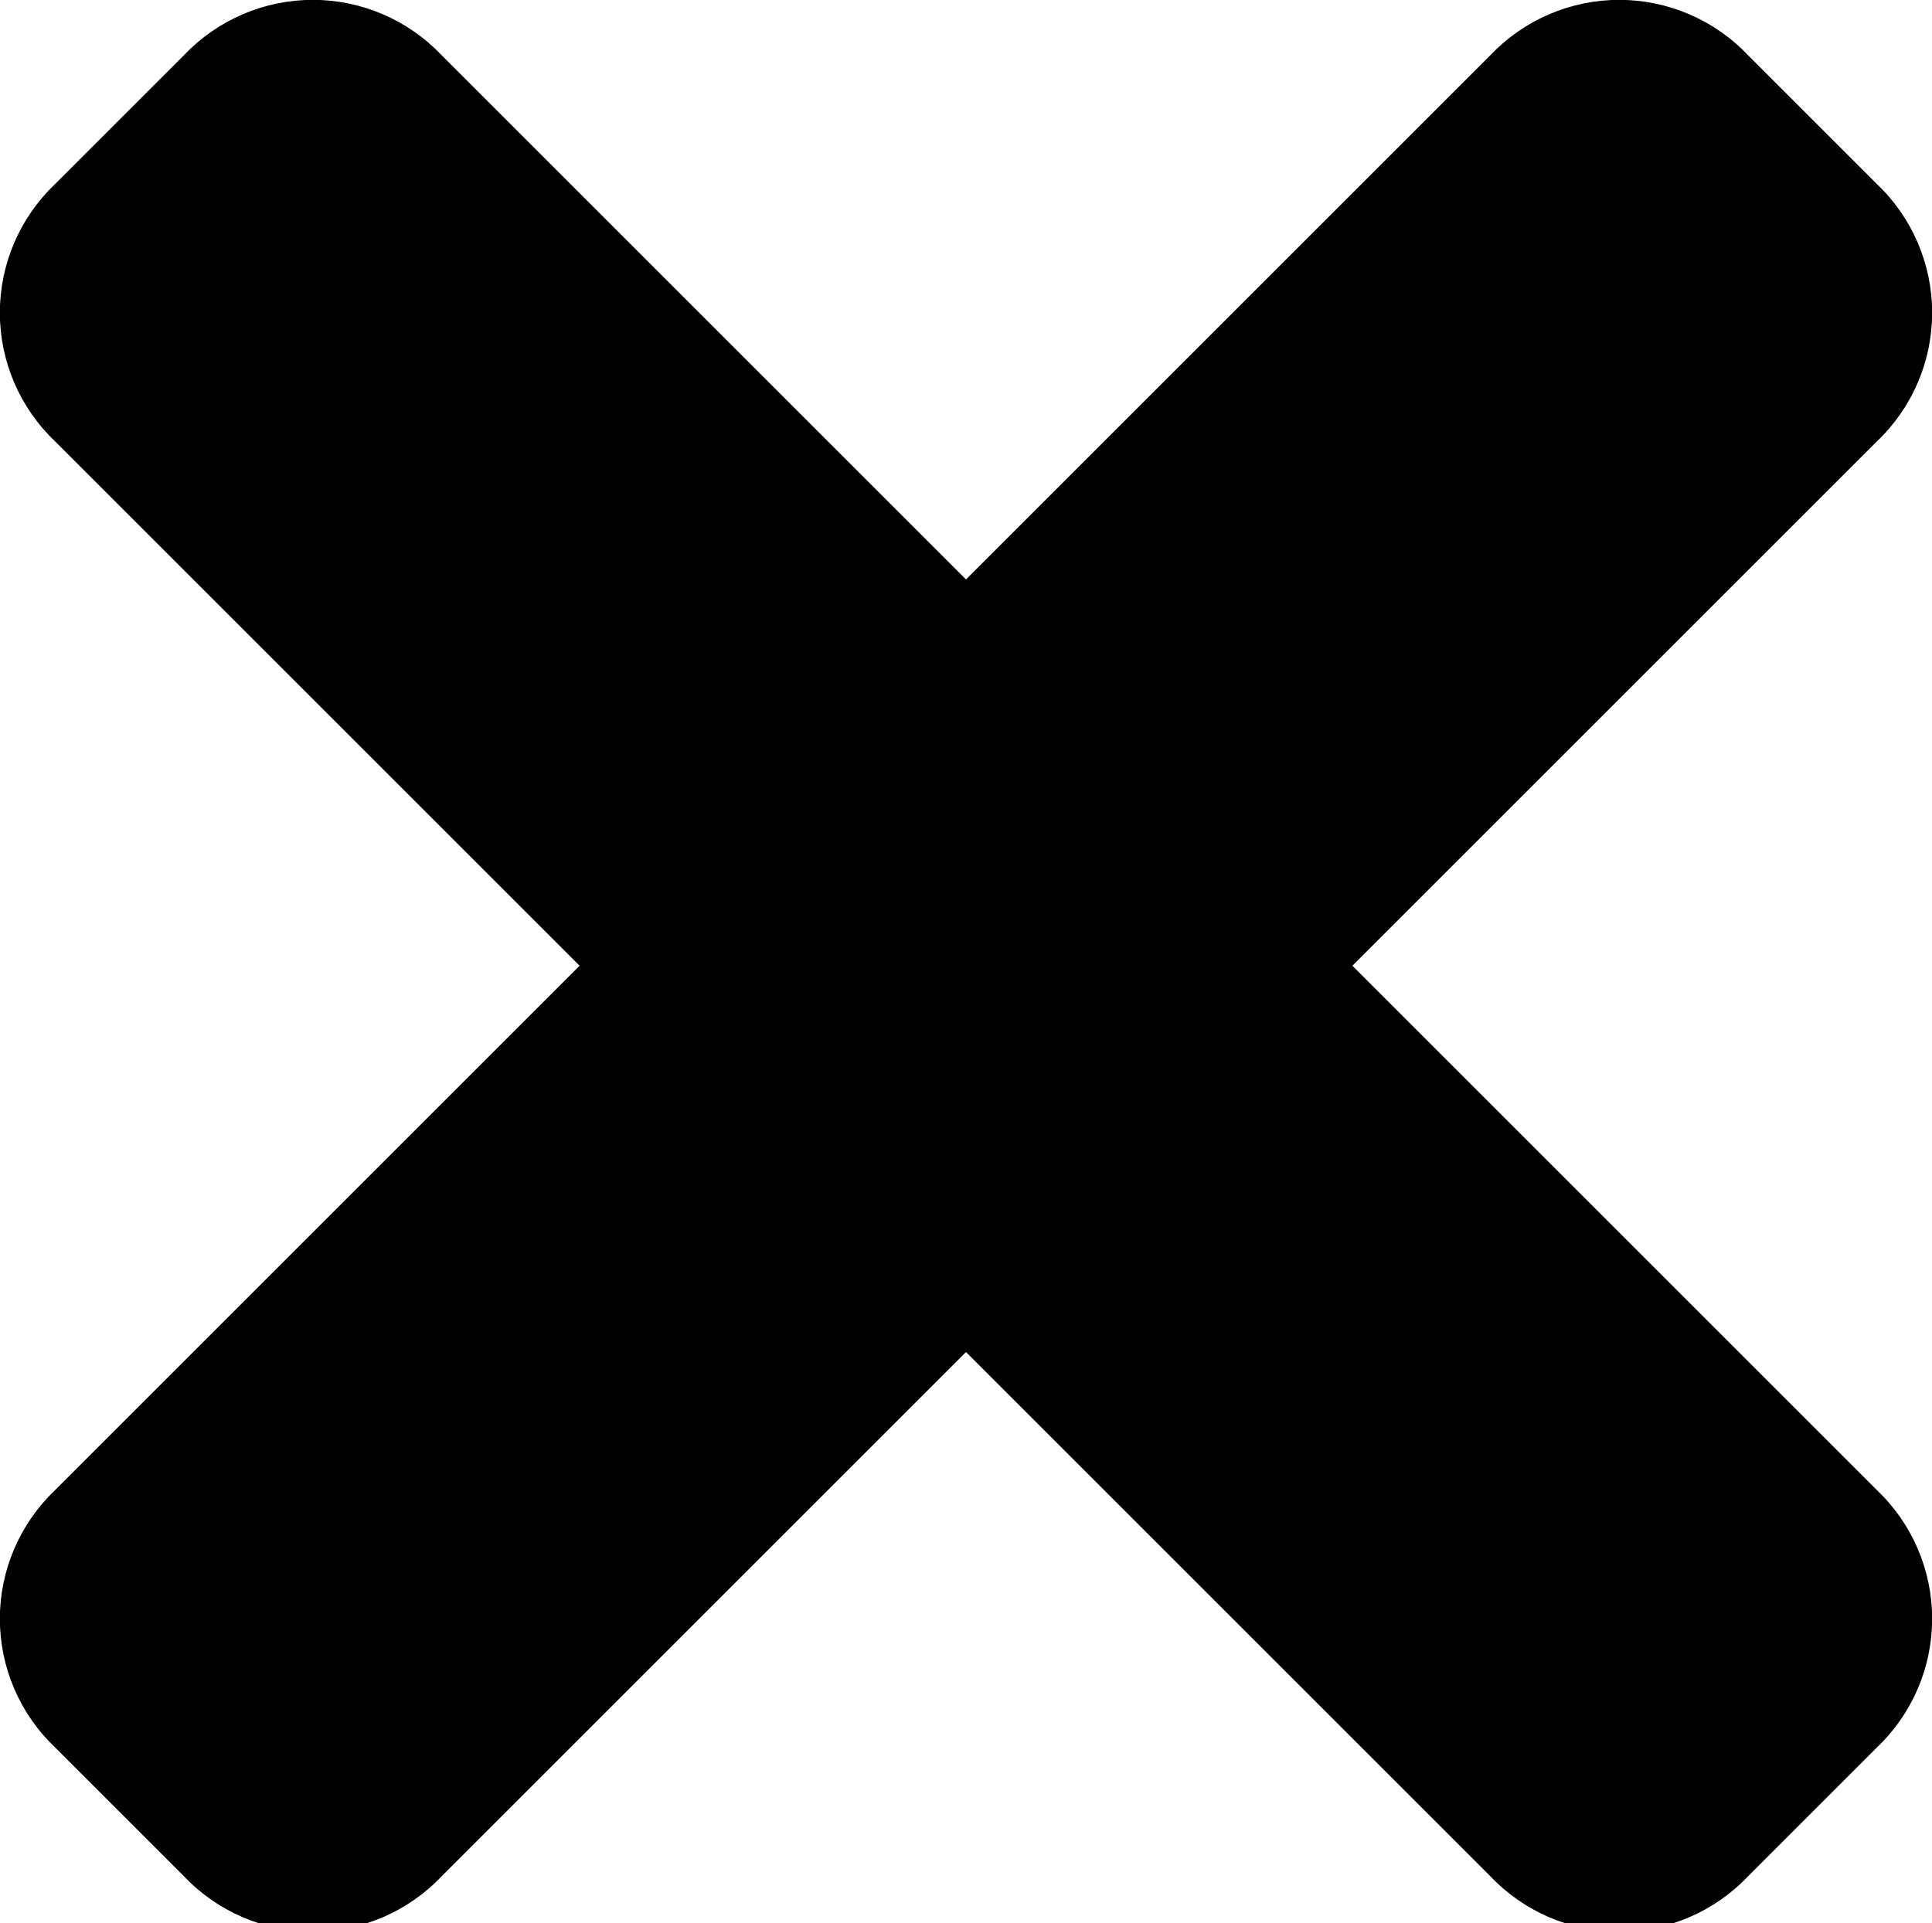
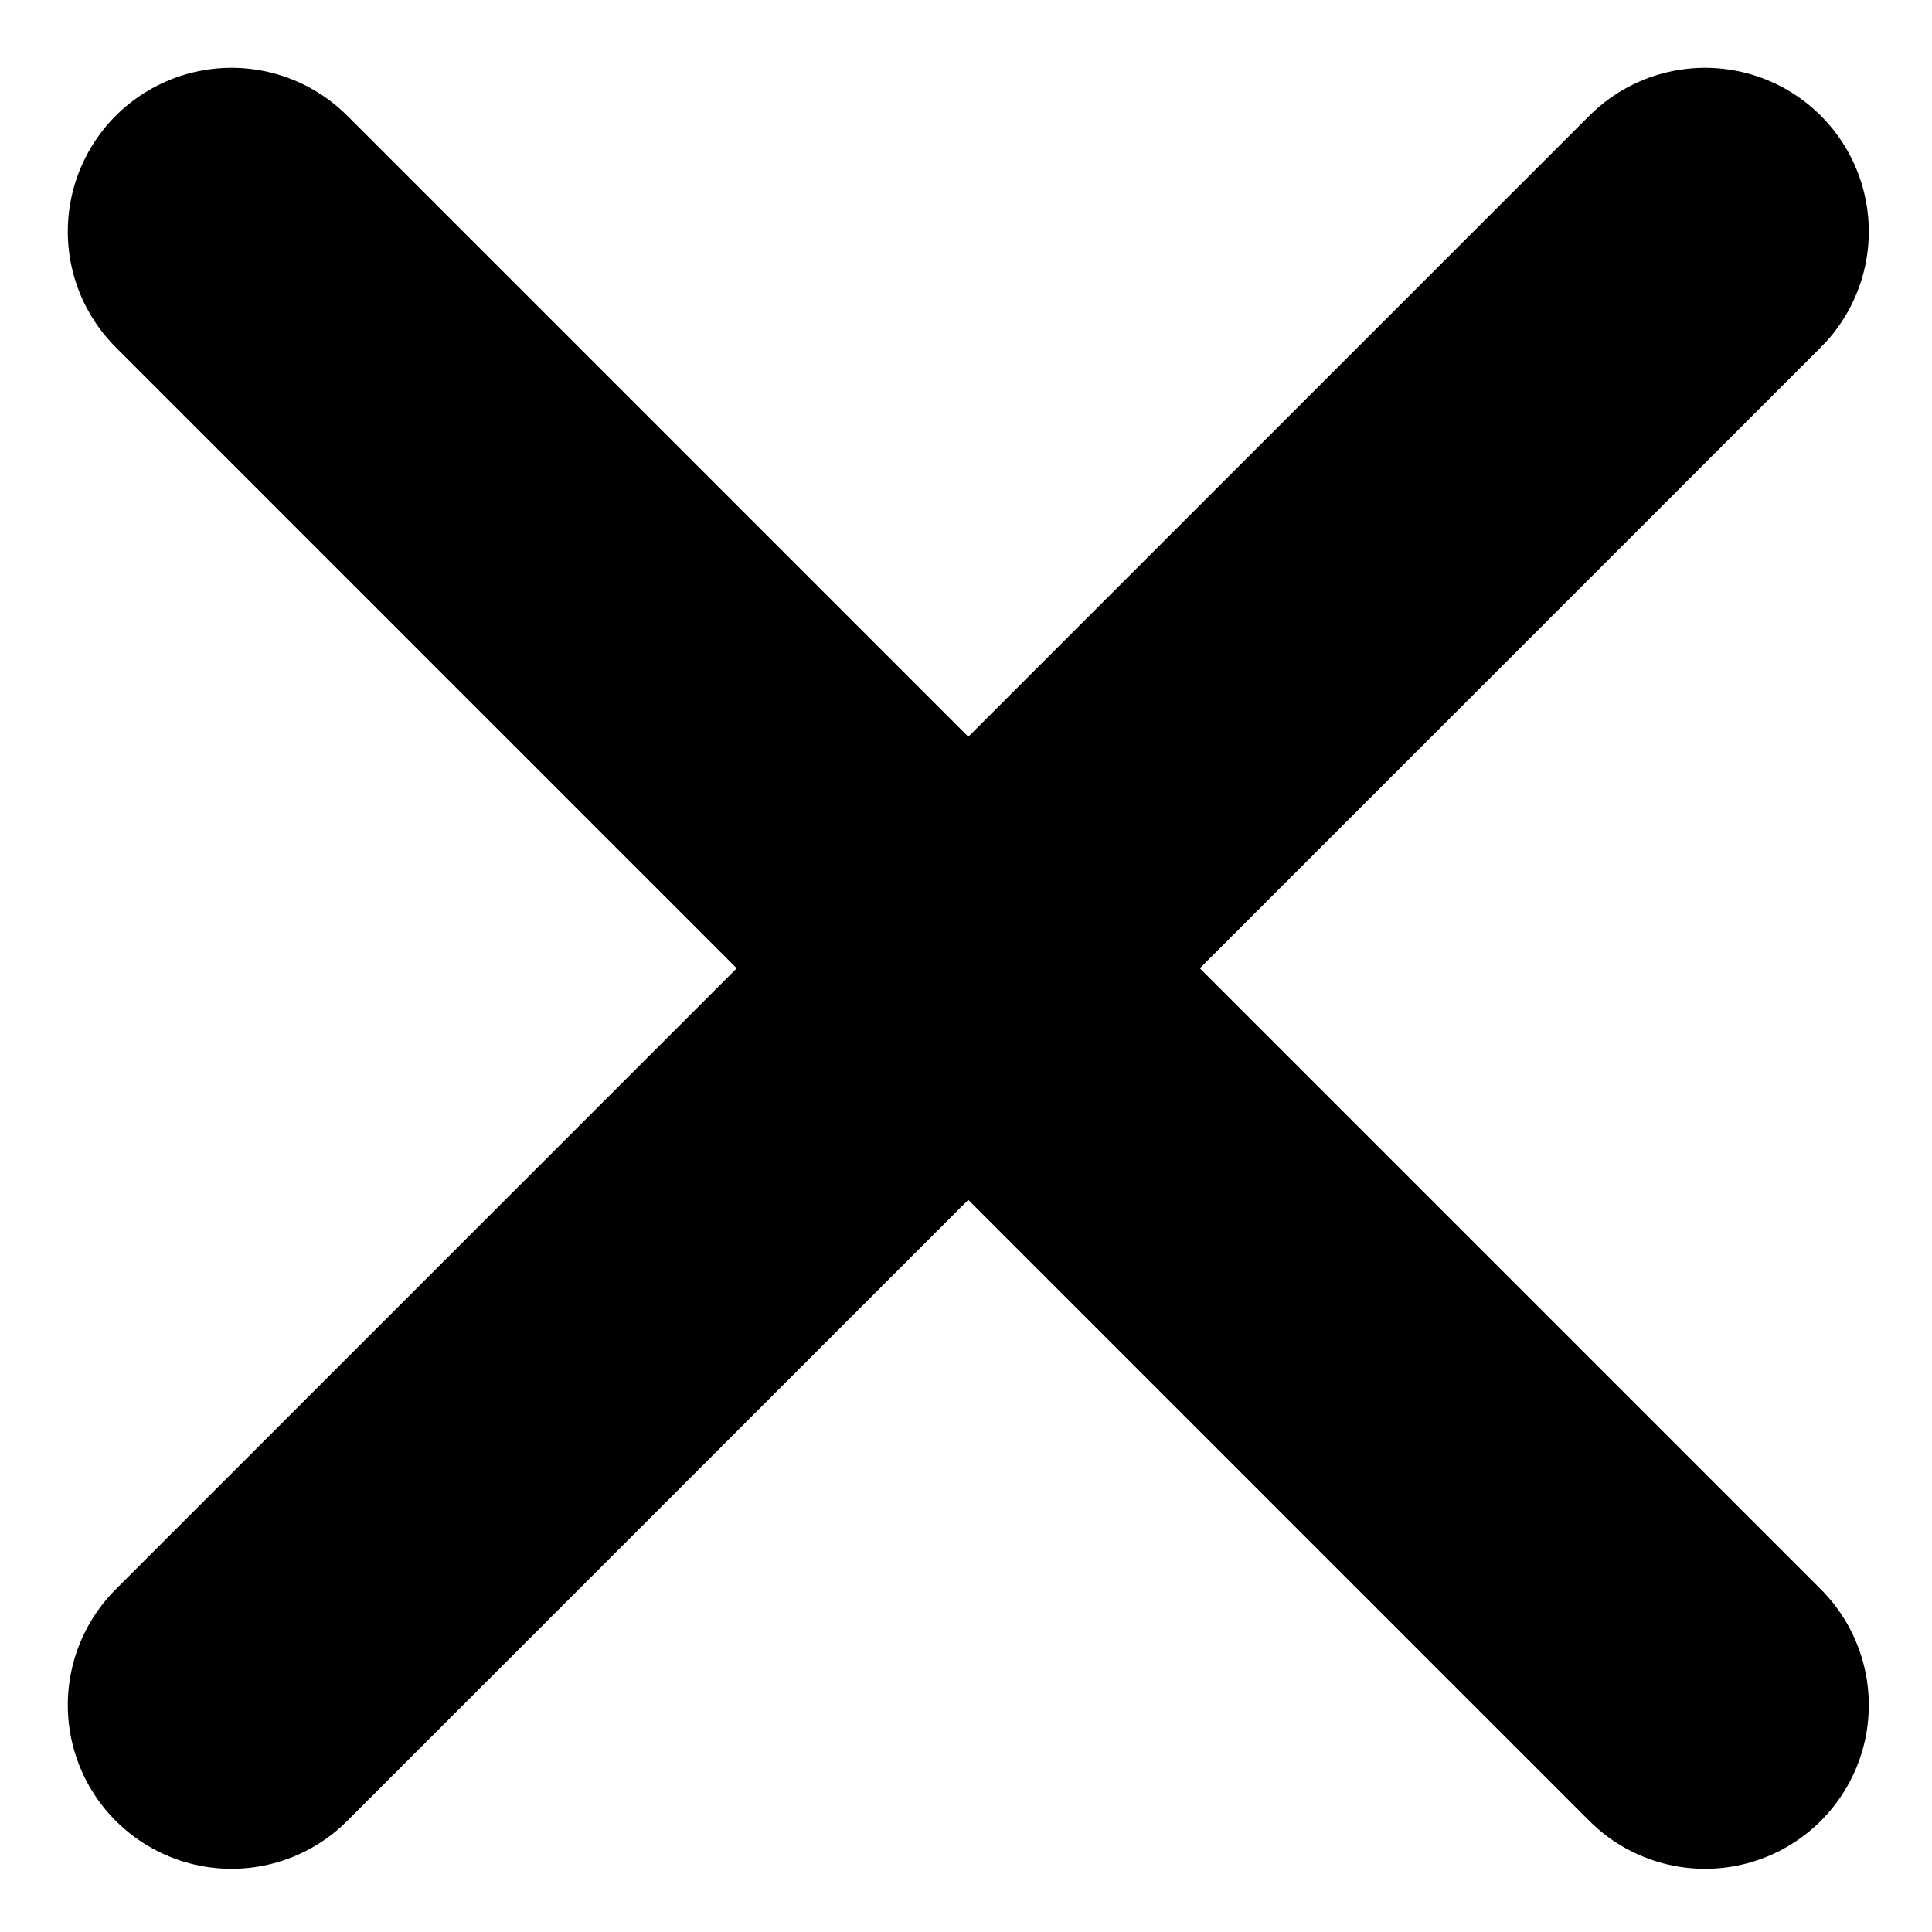
- <svg xmlns="http://www.w3.org/2000/svg" viewBox="0 0 21 20.9">
-   <path d="M14.7 10.5l5.7-5.7a1.93 1.93 0 000-2.8L19 .6a1.93 1.93 0 00-2.8 0l-5.7 5.7L4.8.6A1.93 1.93 0 002 .6L.6 2a1.93 1.93 0 000 2.8l5.7 5.7-5.7 5.7a1.93 1.93 0 000 2.8L2 20.4a1.93 1.93 0 002.8 0l5.7-5.7 5.7 5.7a1.93 1.93 0 002.8 0l1.4-1.4a1.93 1.93 0 000-2.8l-5.7-5.7z" />
+ <svg xmlns="http://www.w3.org/2000/svg" version="1.1" id="Слой_1" x="0" y="0" viewBox="0 0 11.8 11.8" xml:space="preserve">
+   <style>.danger-st0{fill:none;stroke:currentColor;stroke-width:2;stroke-linecap:round;stroke-linejoin:round}</style>
+   <g id="danger_2" transform="translate(-453.086 -4389.086)">
+     <g id="remove-circle">
+       <path id="Shape_1779" class="danger-st0" d="M454.5 4399.5l9-9" />
+       <path id="Shape_1780" class="danger-st0" d="M463.5 4399.5l-9-9" />
+     </g>
+   </g>
</svg>
